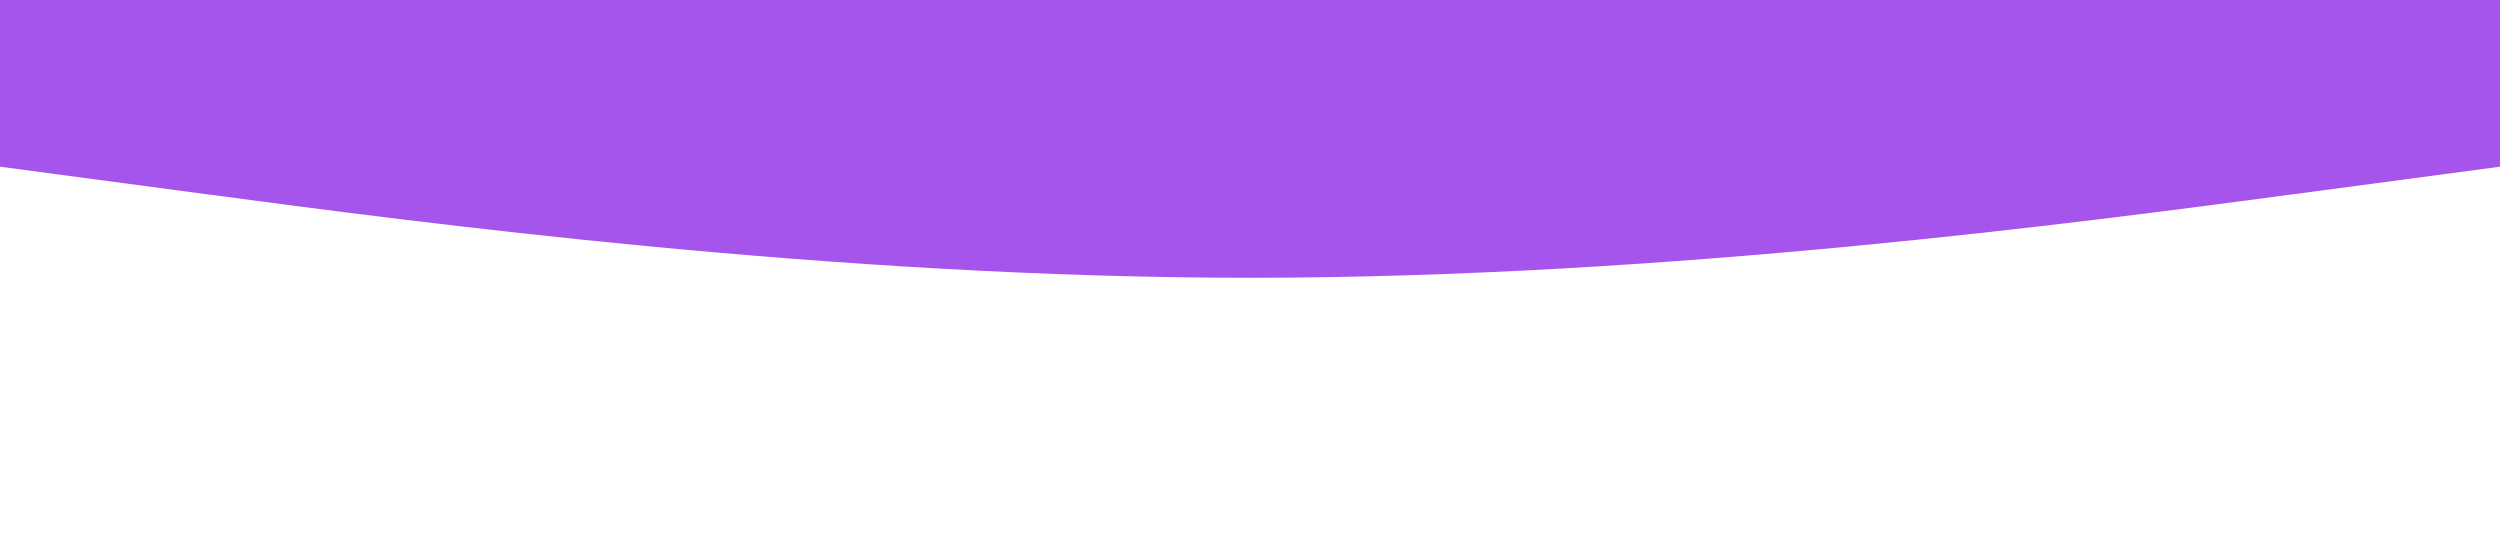
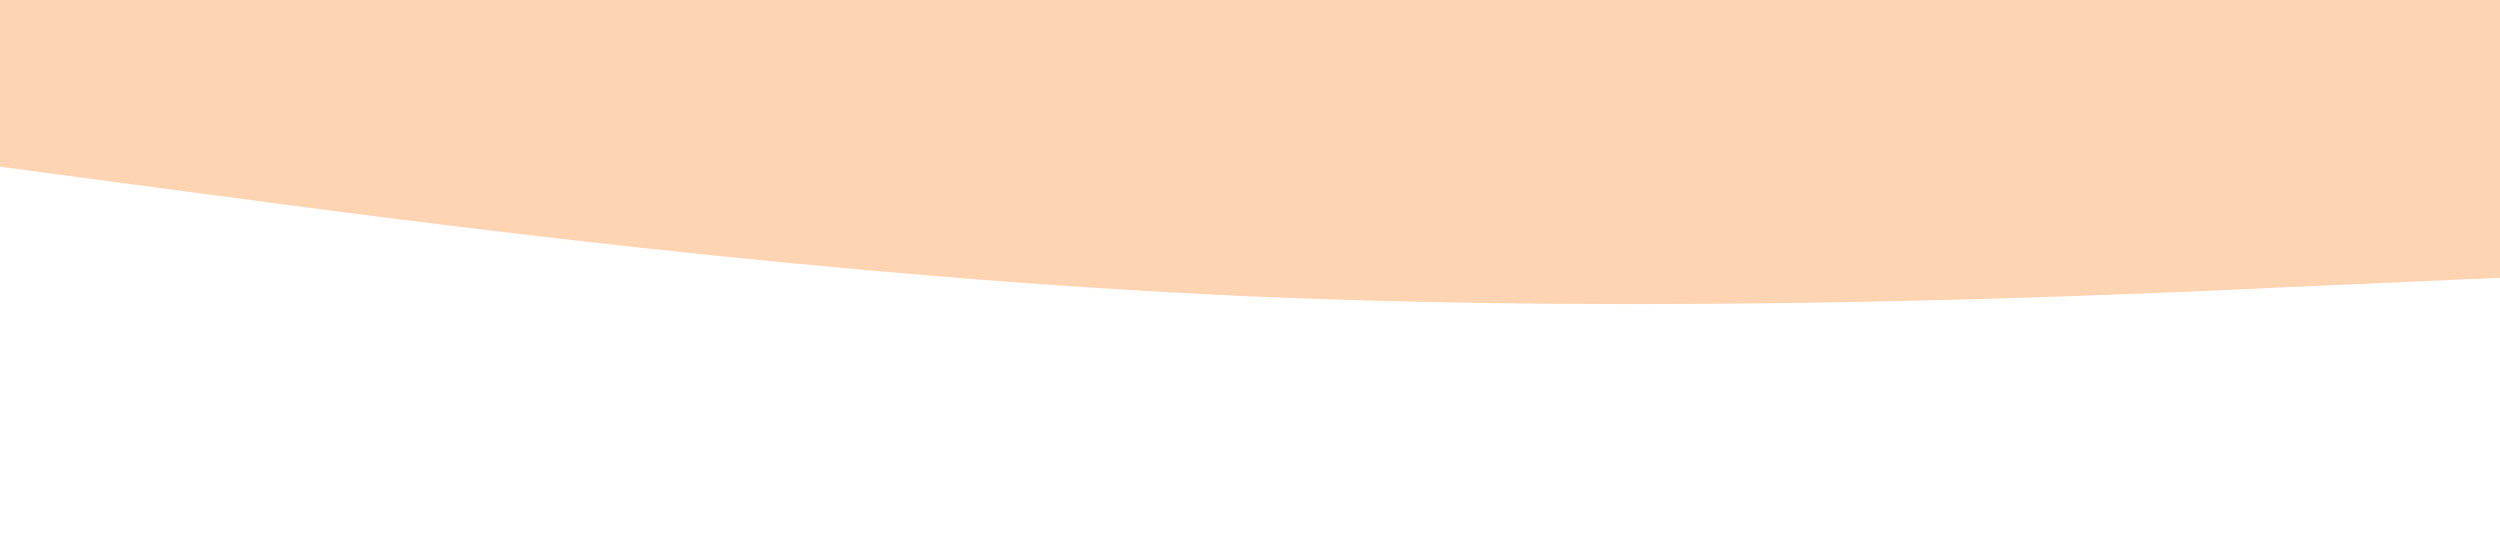
<svg xmlns="http://www.w3.org/2000/svg" viewBox="0 0 1440 320">
-   <path fill="#A555EC" fill-opacity="1" d="M0,96L120,112C240,128,480,160,720,160C960,160,1200,128,1320,112L1440,96L1440,0L1320,0C1200,0,960,0,720,0C480,0,240,0,120,0L0,0Z" />
+   <path fill="#FFD4B2" fill-opacity="1" d="M0,96L120,112C240,128,480,160,720,170.7C960,181,1200,171,1320,165.3L1440,160L1440,0L1320,0C1200,0,960,0,720,0C480,0,240,0,120,0L0,0Z" />
</svg>
